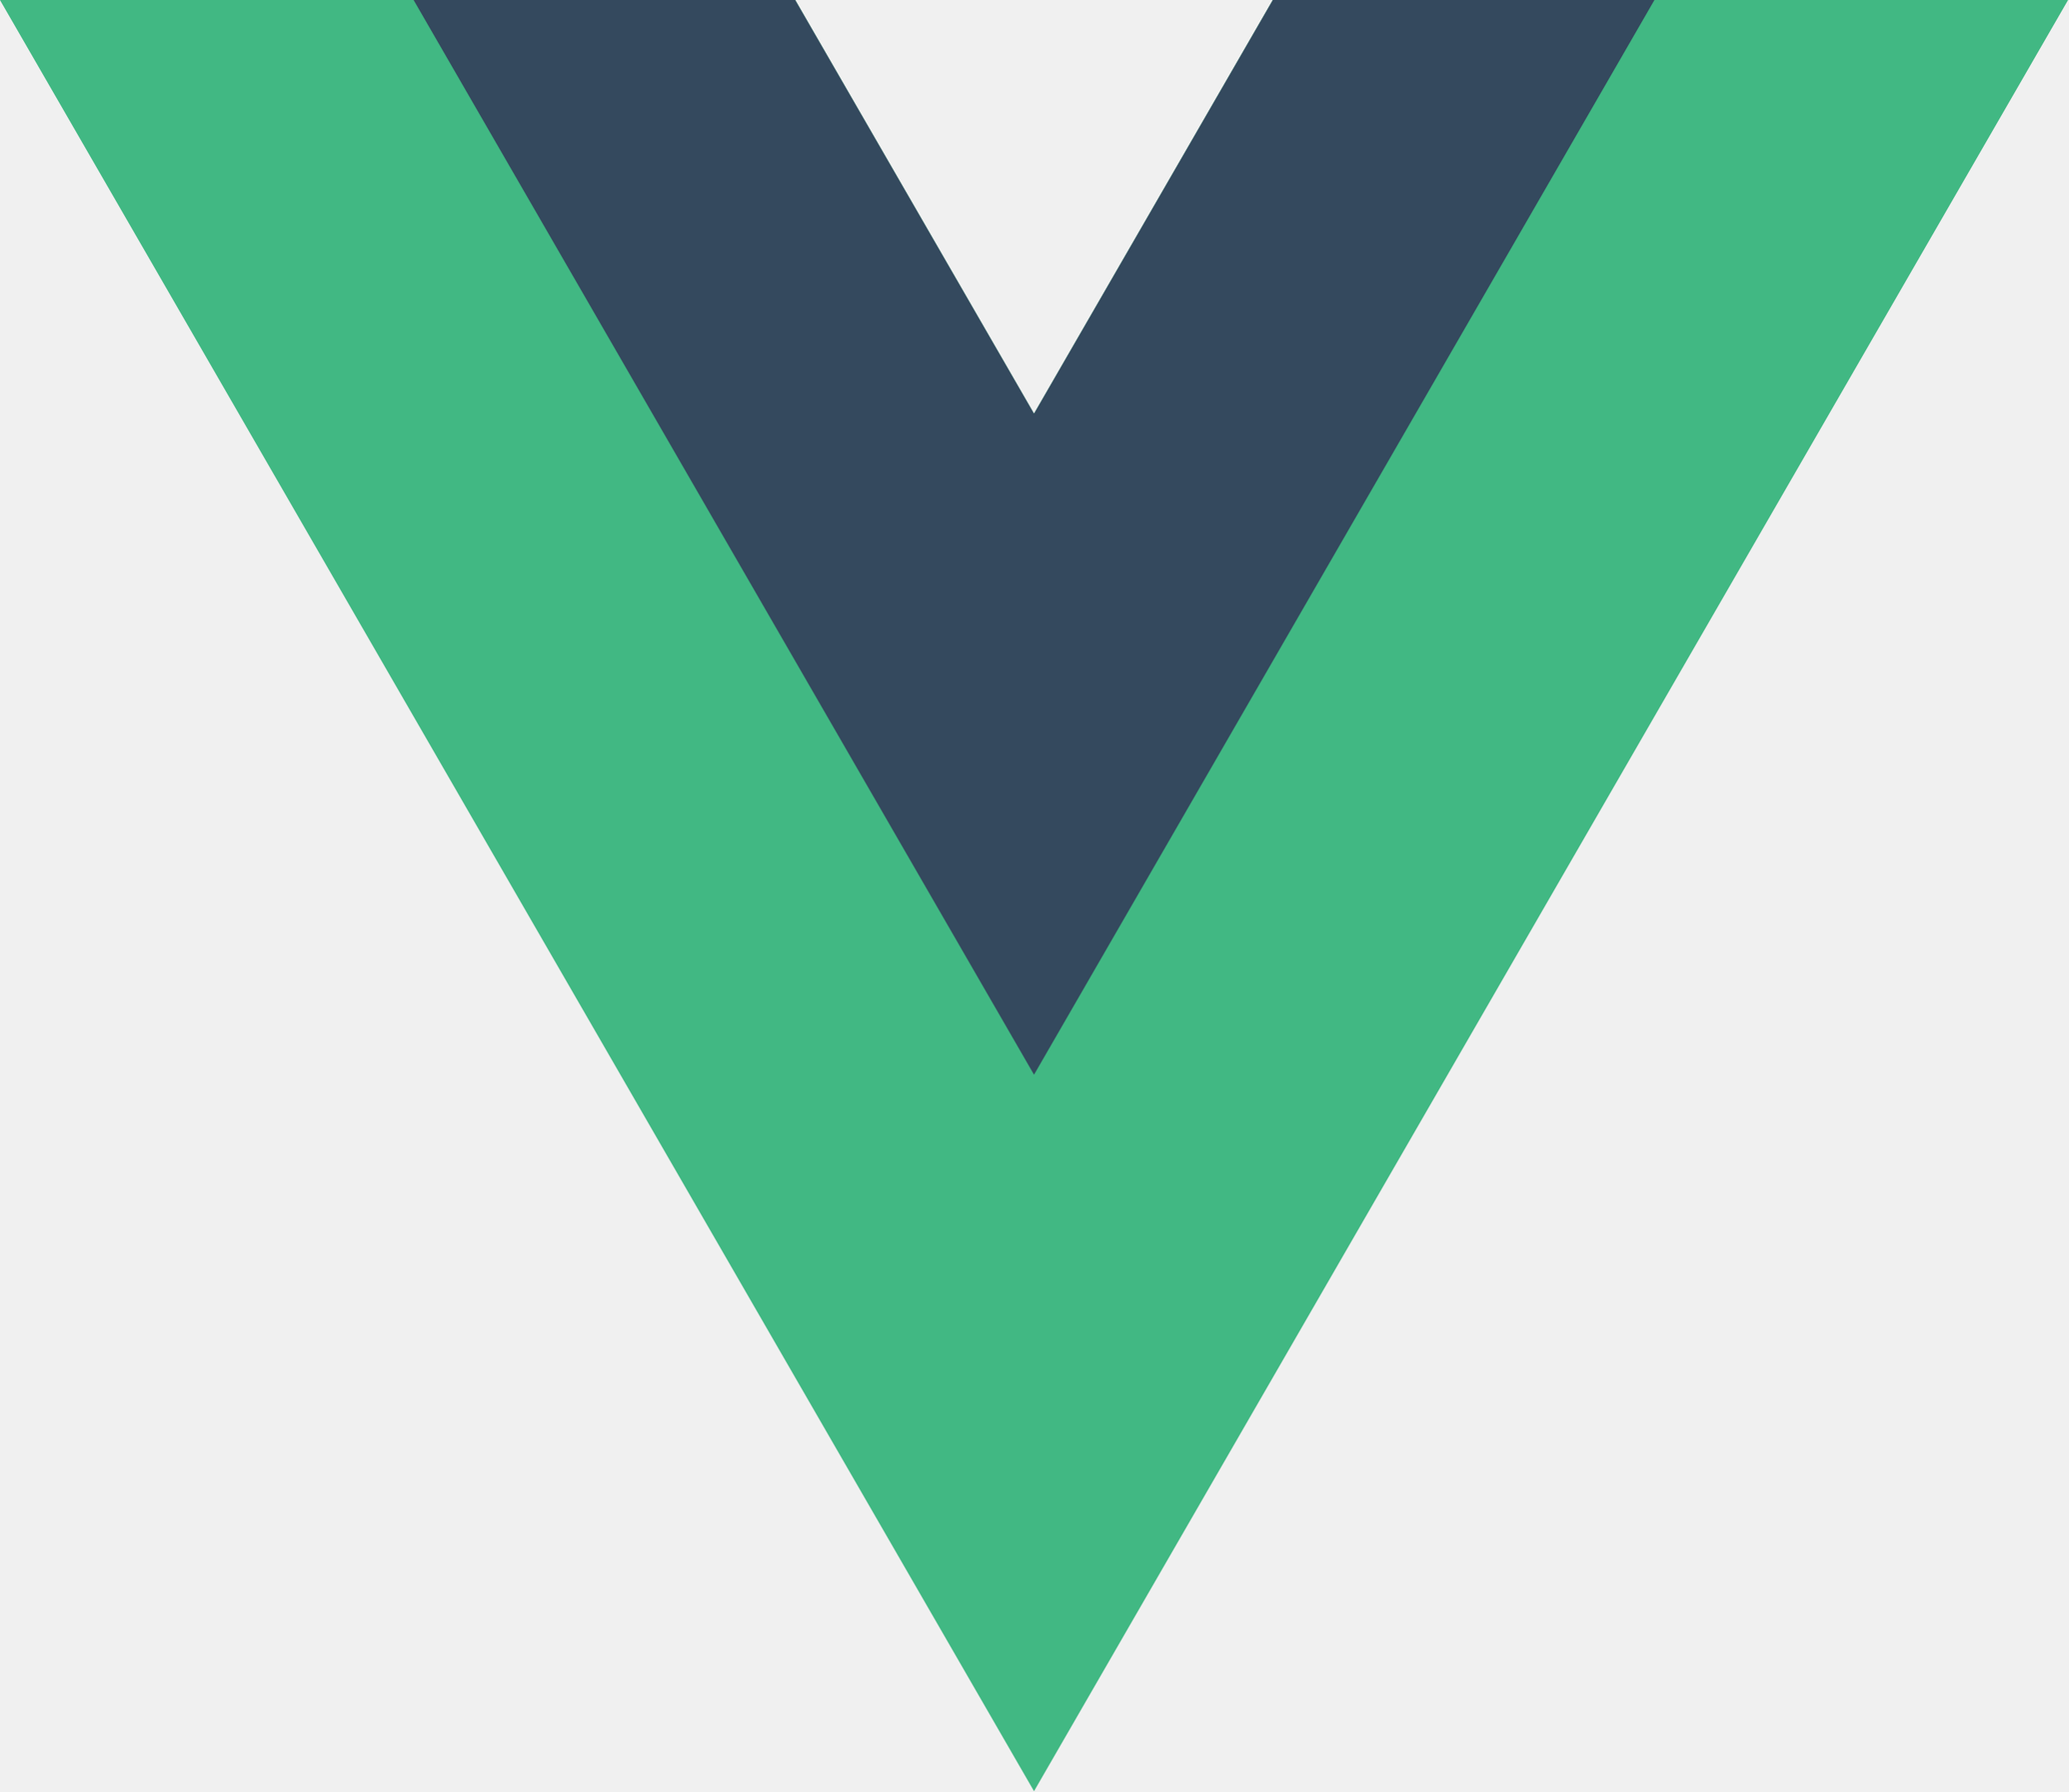
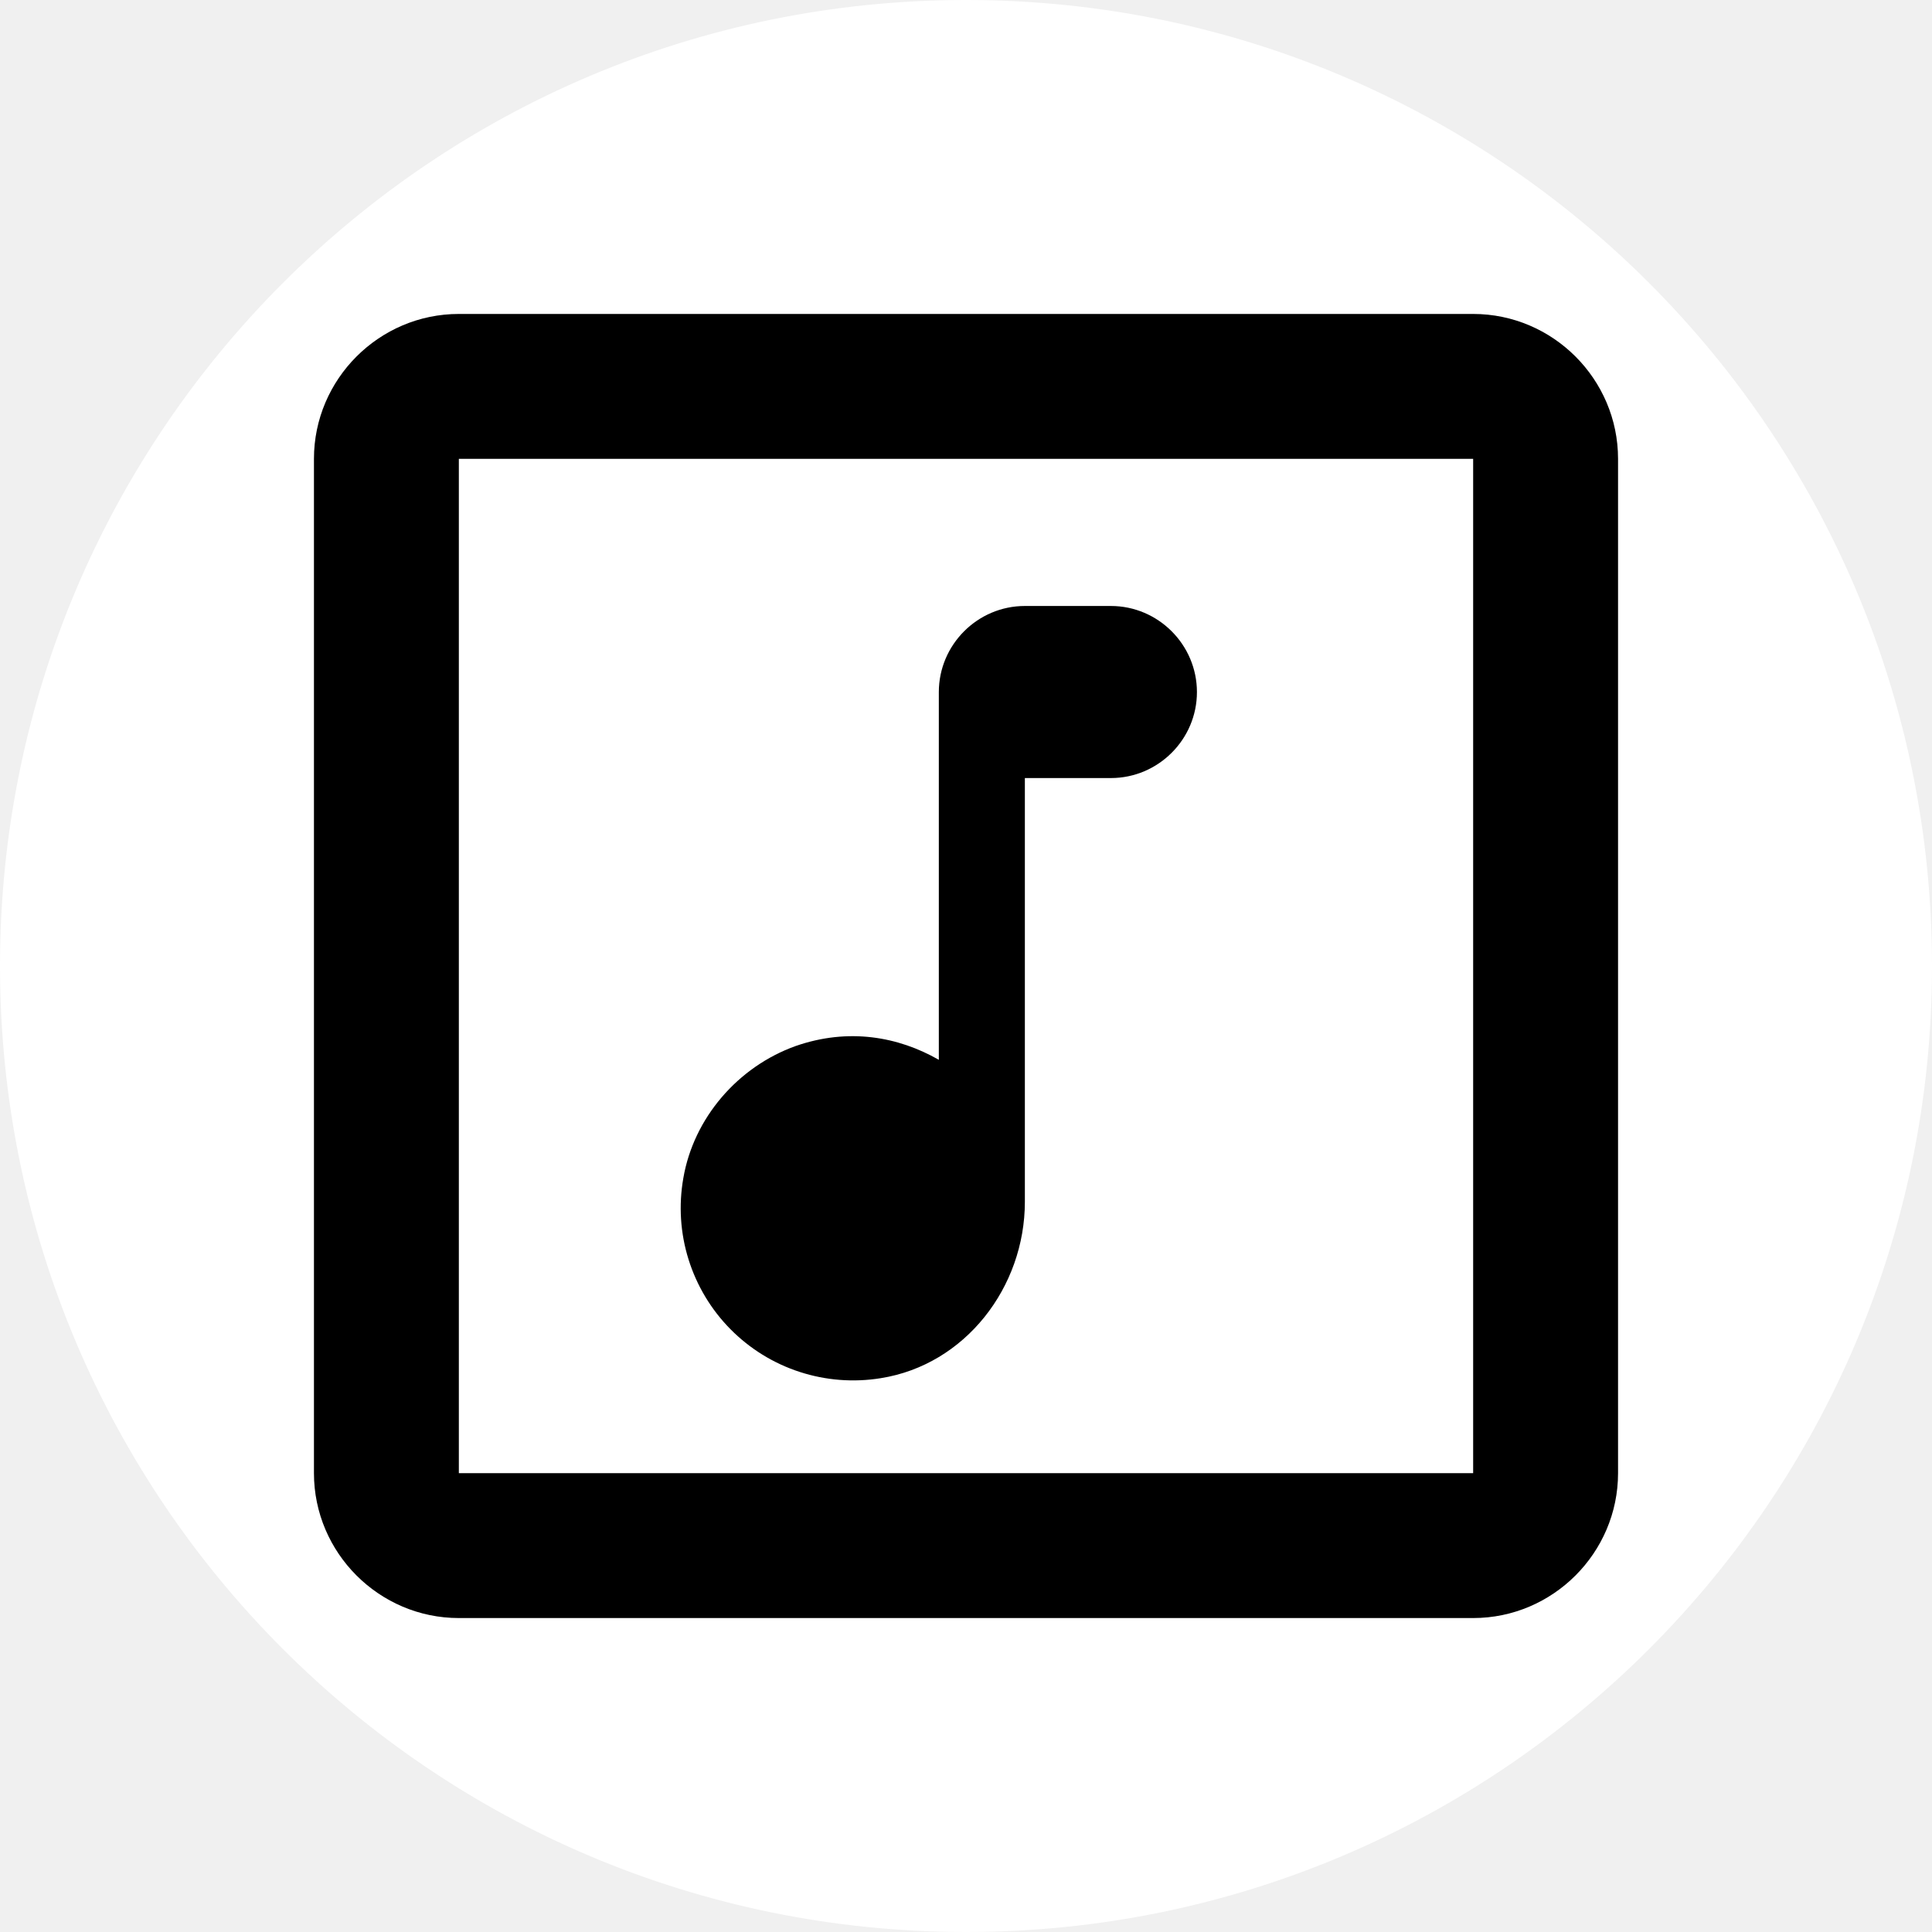
- <svg xmlns="http://www.w3.org/2000/svg" viewBox="0 0 261.76 226.69">
-   <path d="M161.096.001l-30.225 52.351L100.647.001H-.005l130.877 226.688L261.749.001z" fill="#41b883" />
-   <path d="M161.096.001l-30.225 52.351L100.647.001H52.346l78.526 136.01L209.398.001z" fill="#34495e" />
+ <svg xmlns="http://www.w3.org/2000/svg" width="32" height="32" viewBox="0 0 32 32" fill="none">
+   <rect width="32" height="32" rx="16" fill="white" />
+   <path d="M24.4 7.6V24.4H7.6V7.6H24.4ZM24.4 5.2H7.6C6.28 5.2 5.2 6.28 5.2 7.6V24.4C5.2 25.72 6.28 26.8 7.6 26.8H24.4C25.72 26.8 26.8 25.72 26.8 24.4V7.6C26.8 6.28 25.72 5.2 24.4 5.2Z" fill="black" />
+   <path d="M15.55 11.463V17.554C14.88 17.17 14.054 17.02 13.177 17.326C12.223 17.668 11.489 18.516 11.318 19.514C11.239 19.963 11.268 20.424 11.404 20.859C11.54 21.294 11.777 21.69 12.098 22.015C12.418 22.339 12.811 22.582 13.244 22.723C13.677 22.864 14.138 22.9 14.588 22.827C15.985 22.606 16.975 21.323 16.975 19.906V12.887H18.4C19.184 12.887 19.825 12.246 19.825 11.463C19.825 10.679 19.184 10.037 18.4 10.037H16.975C16.191 10.037 15.55 10.679 15.55 11.463Z" fill="black" />
</svg>
